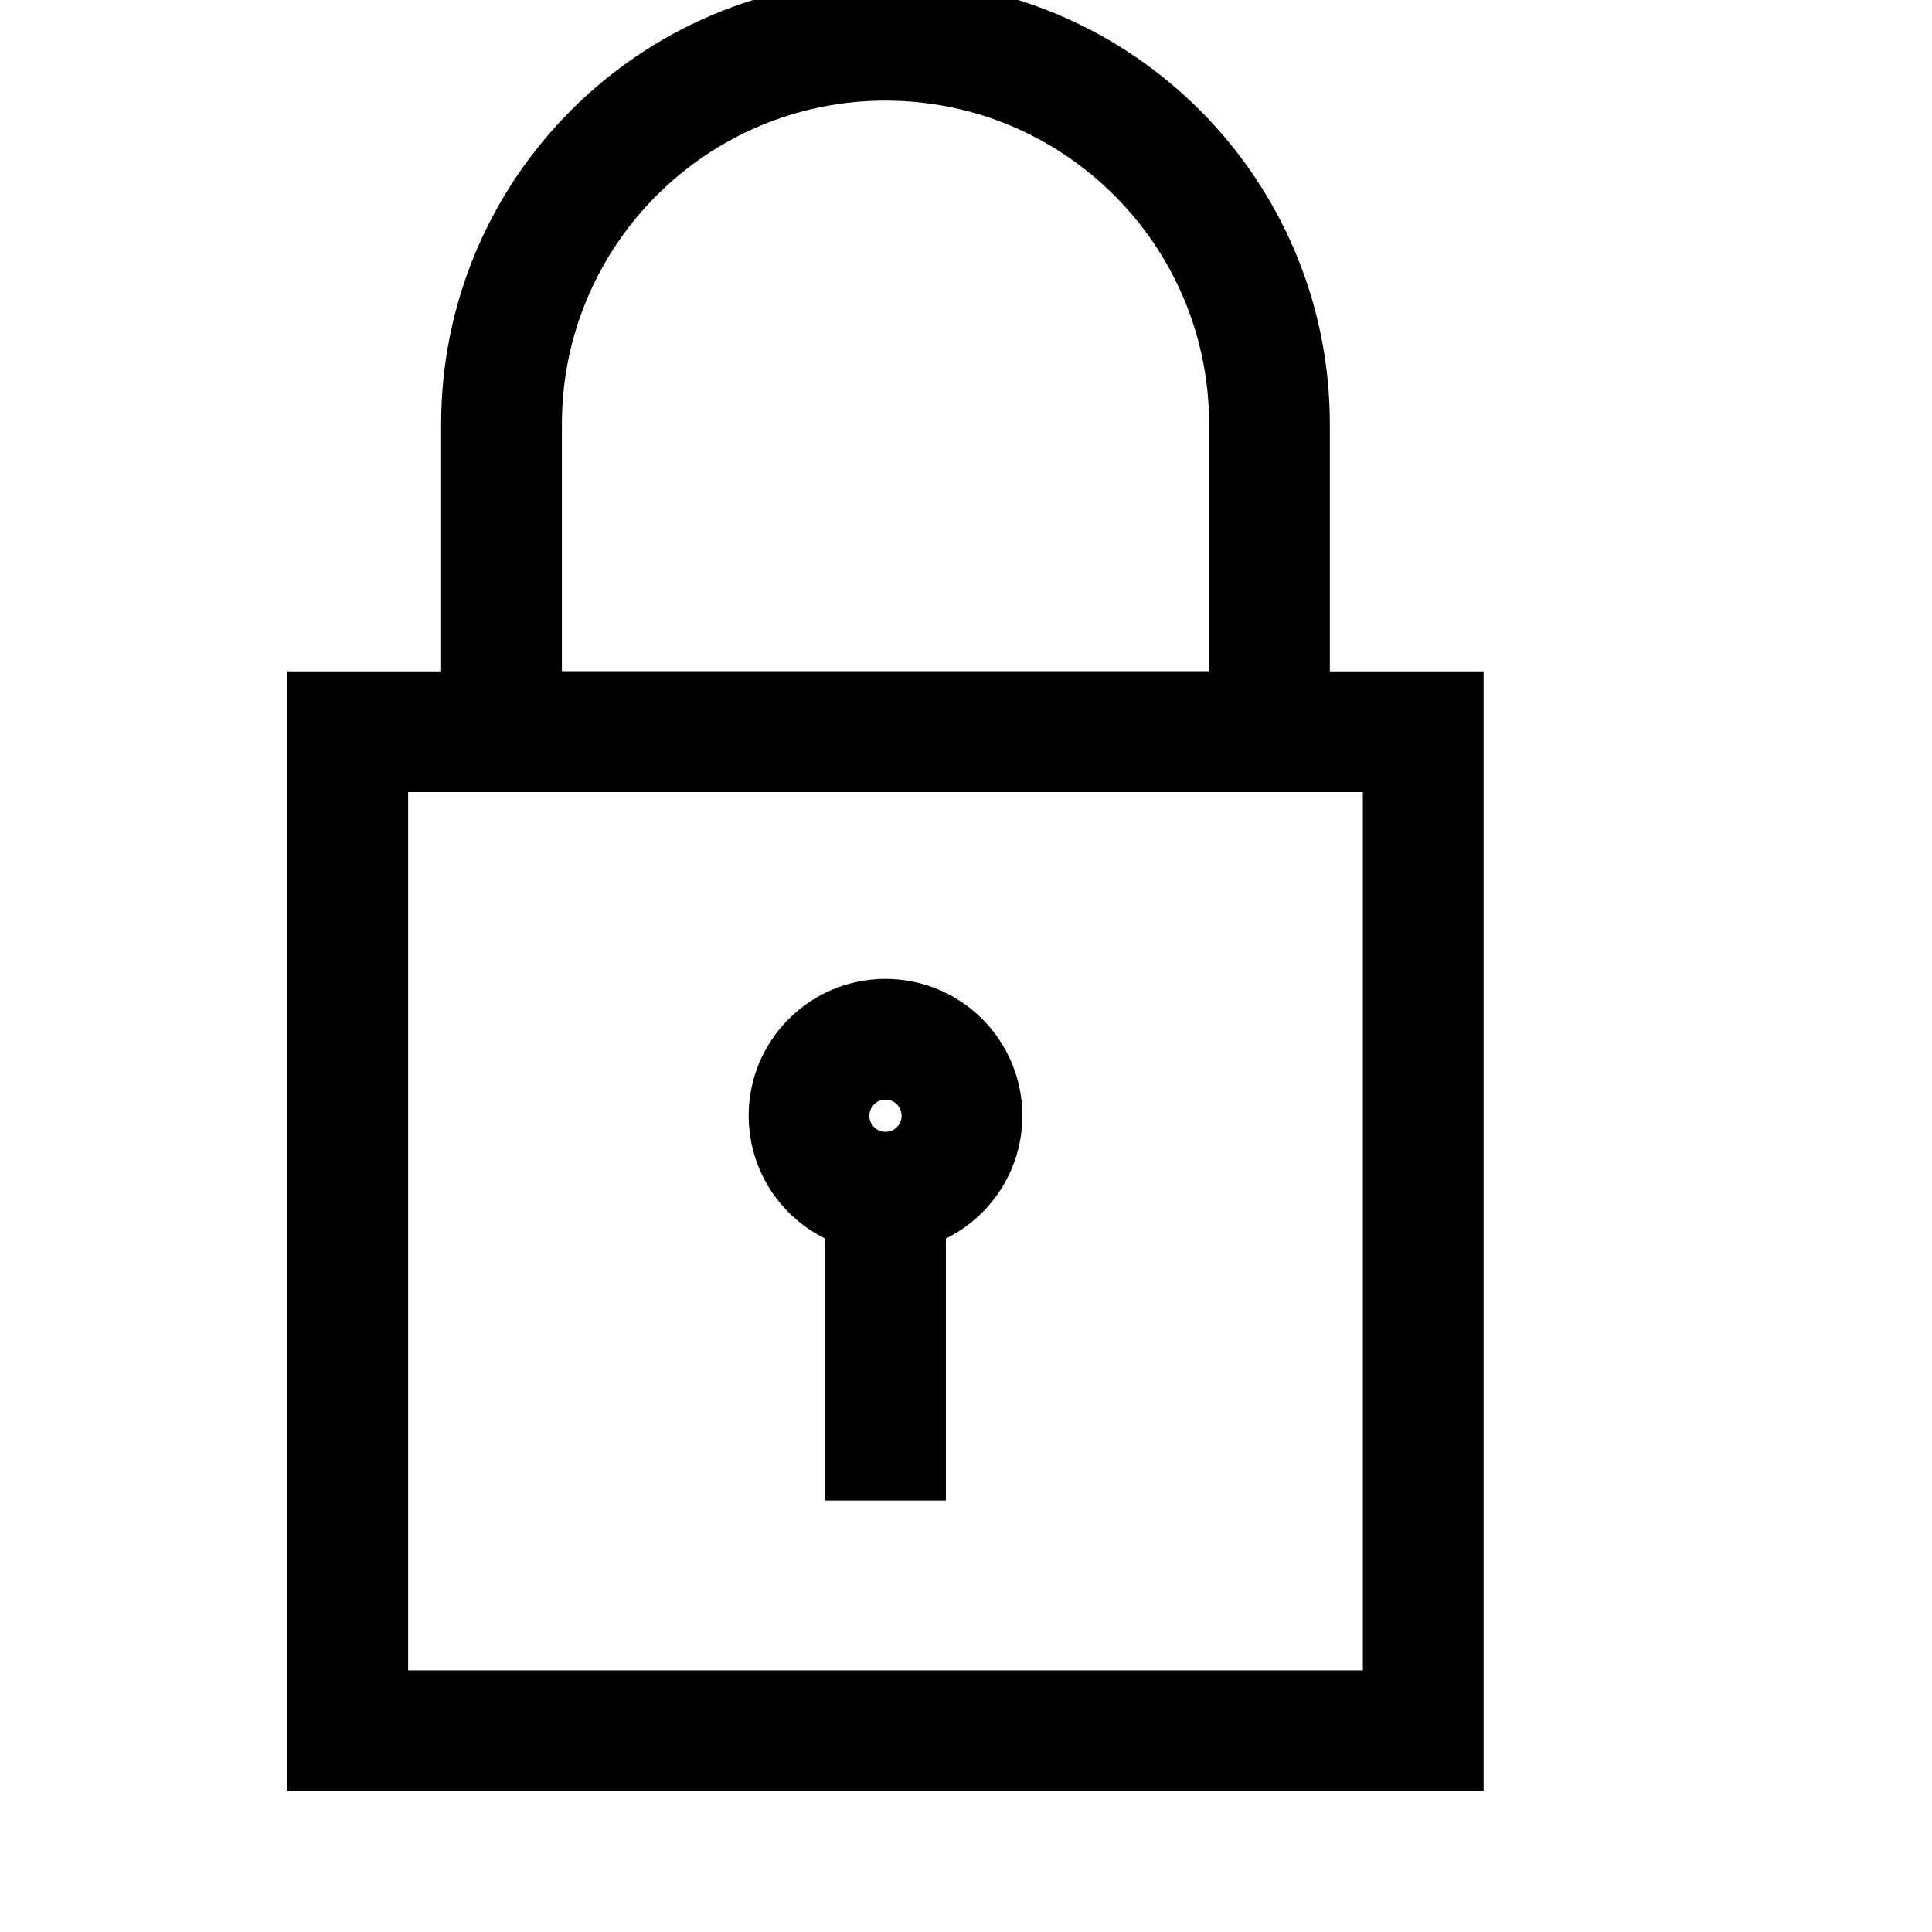
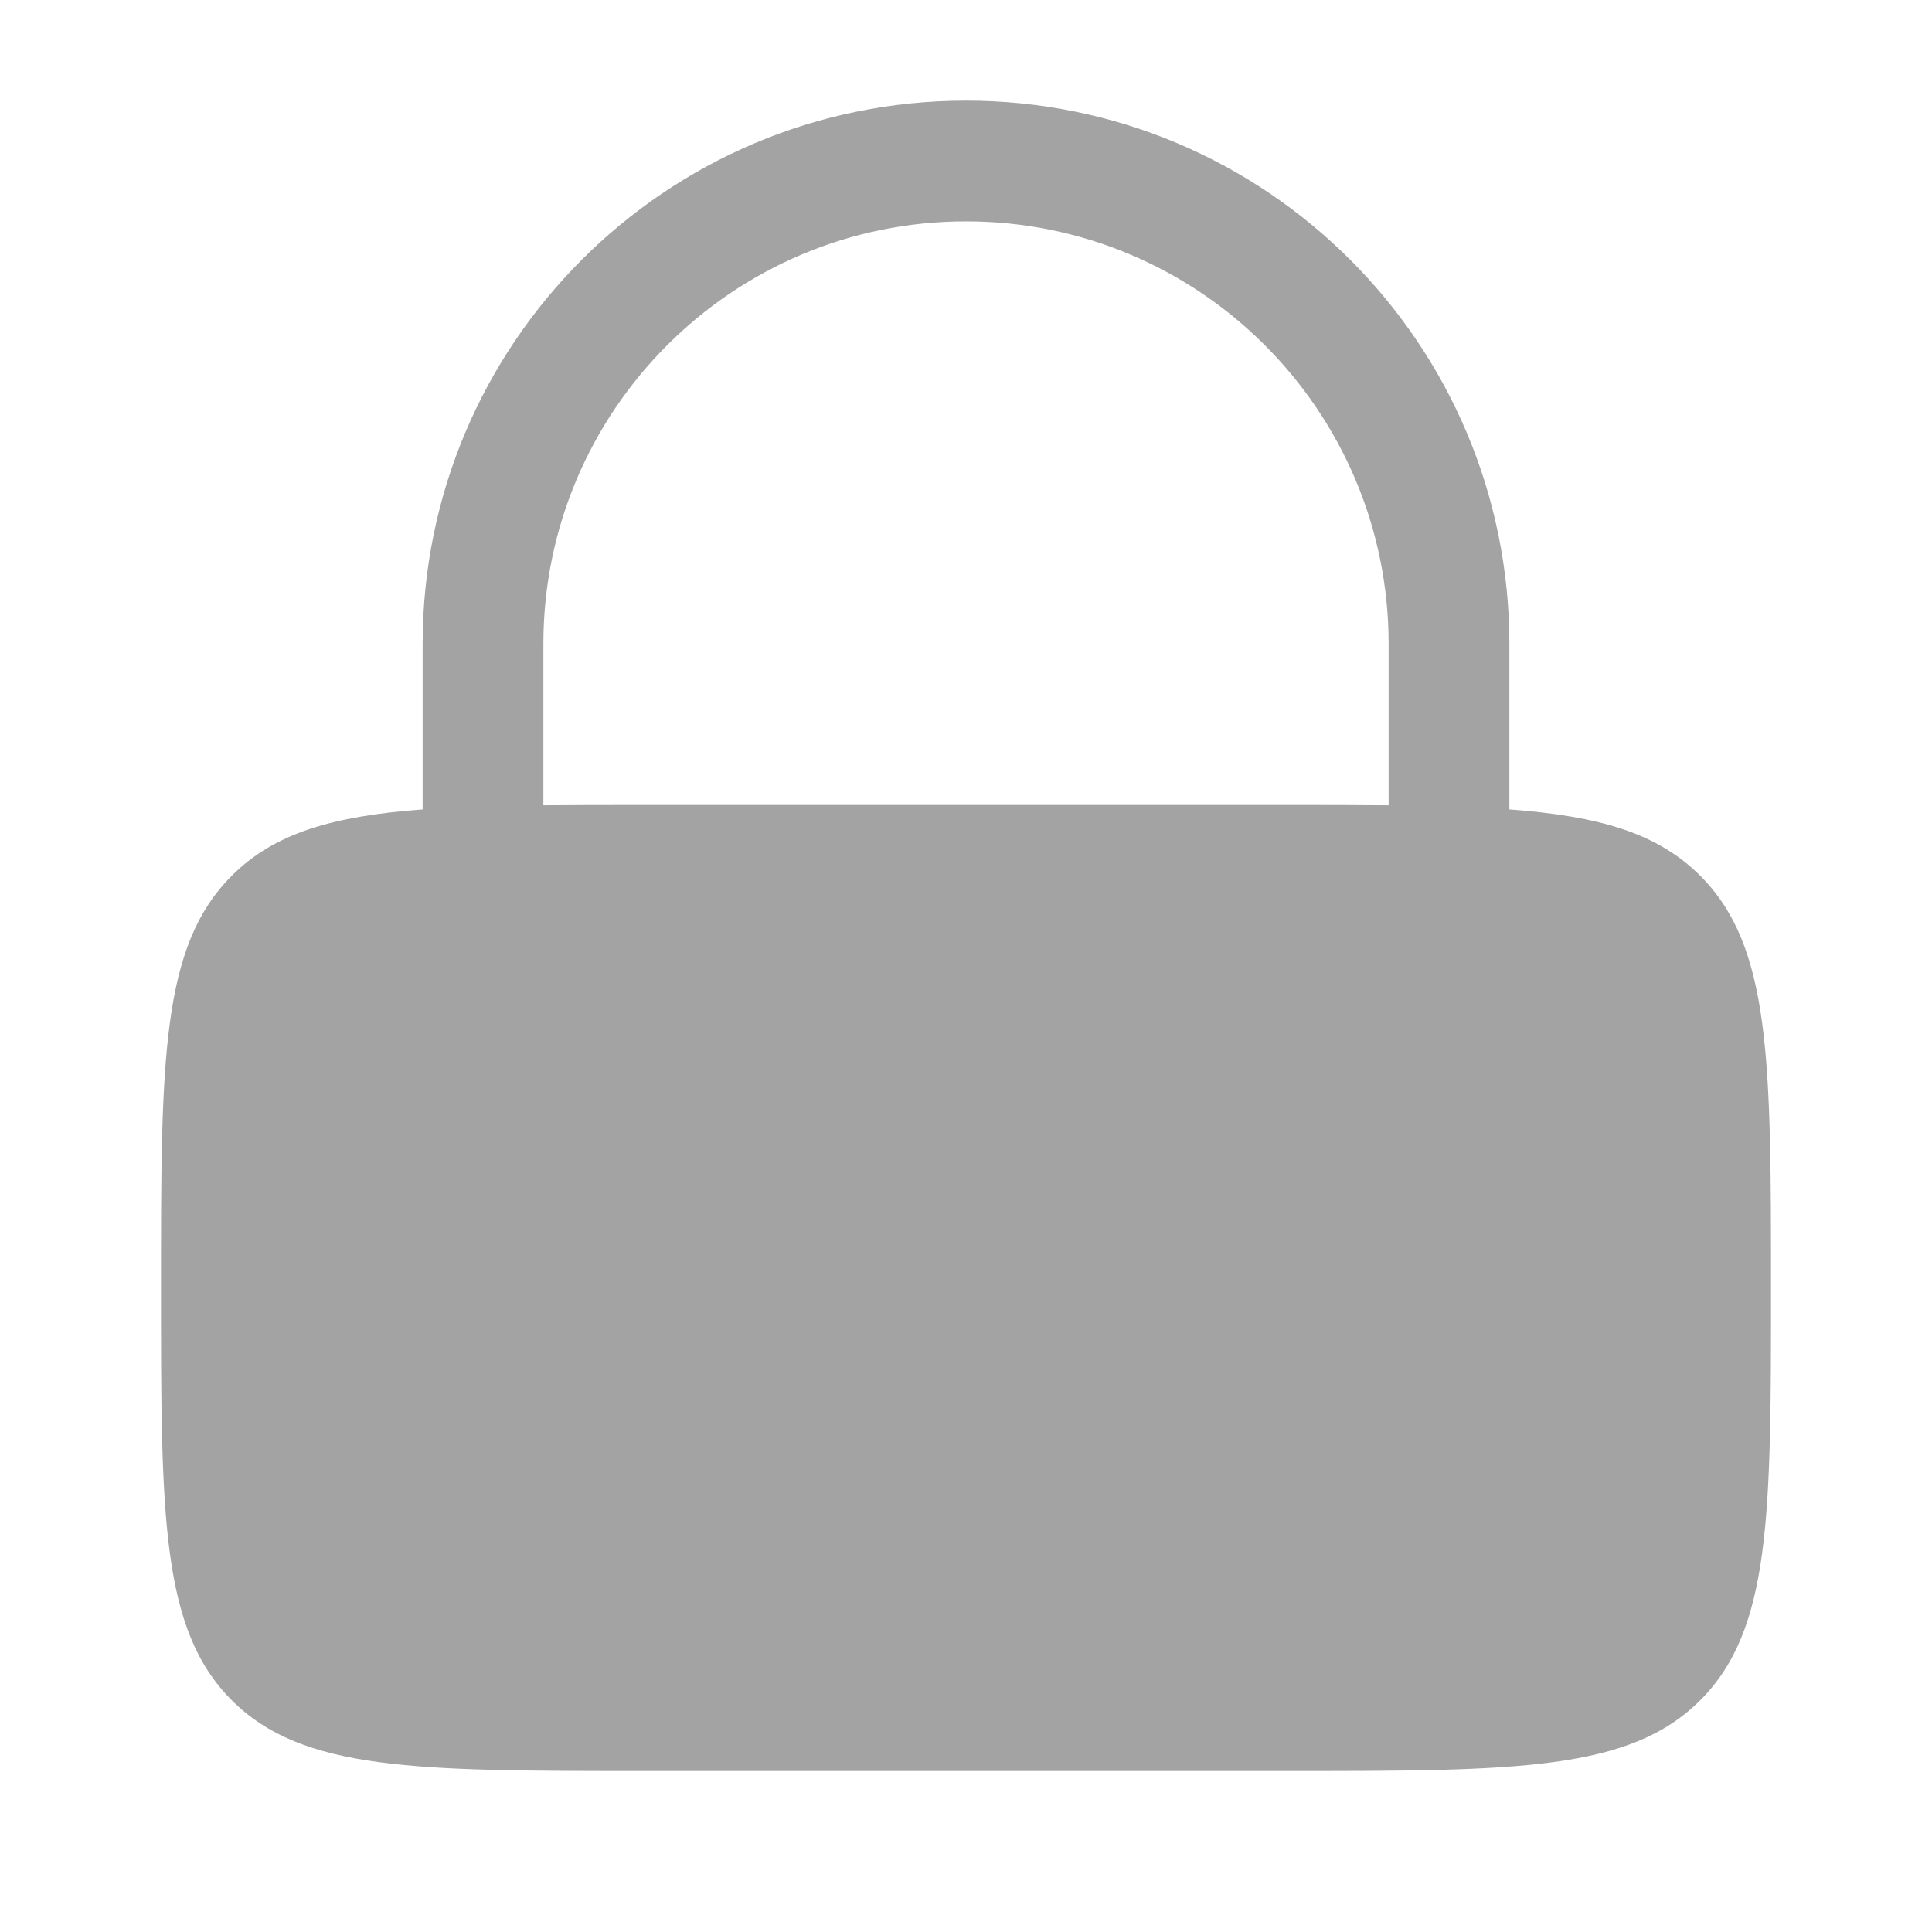
- <svg xmlns="http://www.w3.org/2000/svg" id="Layer_1" data-name="Layer 1" viewBox="1 1 24 24" stroke-width="1.5" width="24" height="24" color="#000000">
-   <defs>
-     <style>.cls-6374f8d9b67f094e4896c64a-1{fill:none;stroke:currentColor;stroke-miterlimit:10;}</style>
-   </defs>
-   <rect class="cls-6374f8d9b67f094e4896c64a-1" x="5.32" y="10.09" width="13.36" height="12.41" />
-   <path class="cls-6374f8d9b67f094e4896c64a-1" d="M12,1.5h0a4.77,4.77,0,0,1,4.77,4.77v3.82a0,0,0,0,1,0,0H7.23a0,0,0,0,1,0,0V6.27A4.77,4.77,0,0,1,12,1.5Z" />
-   <circle class="cls-6374f8d9b67f094e4896c64a-1" cx="12" cy="14.86" r="0.95" />
-   <line class="cls-6374f8d9b67f094e4896c64a-1" x1="12" y1="19.64" x2="12" y2="15.82" />
+ <svg xmlns="http://www.w3.org/2000/svg" width="64px" height="64px" viewBox="0 0 24 24" fill="none">
+   <g id="SVGRepo_bgCarrier" stroke-width="0" />
+   <g id="SVGRepo_tracerCarrier" stroke-linecap="round" stroke-linejoin="round" />
+   <g id="SVGRepo_iconCarrier">
+     <path fill-rule="evenodd" clip-rule="evenodd" d="M5.25 10.055V8C5.25 4.272 8.272 1.25 12 1.25C15.728 1.25 18.75 4.272 18.75 8V10.055C19.865 10.138 20.591 10.348 21.121 10.879C22 11.757 22 13.172 22 16C22 18.828 22 20.243 21.121 21.121C20.243 22 18.828 22 16 22H8C5.172 22 3.757 22 2.879 21.121C2 20.243 2 18.828 2 16C2 13.172 2 11.757 2.879 10.879C3.409 10.348 4.135 10.138 5.25 10.055ZM6.75 8C6.75 5.101 9.101 2.75 12 2.75C14.899 2.75 17.25 5.101 17.25 8V10.004C16.867 10 16.451 10 16 10H8C7.548 10 7.133 10 6.75 10.004V8Z" fill="#a3a3a3" />
+   </g>
</svg>
